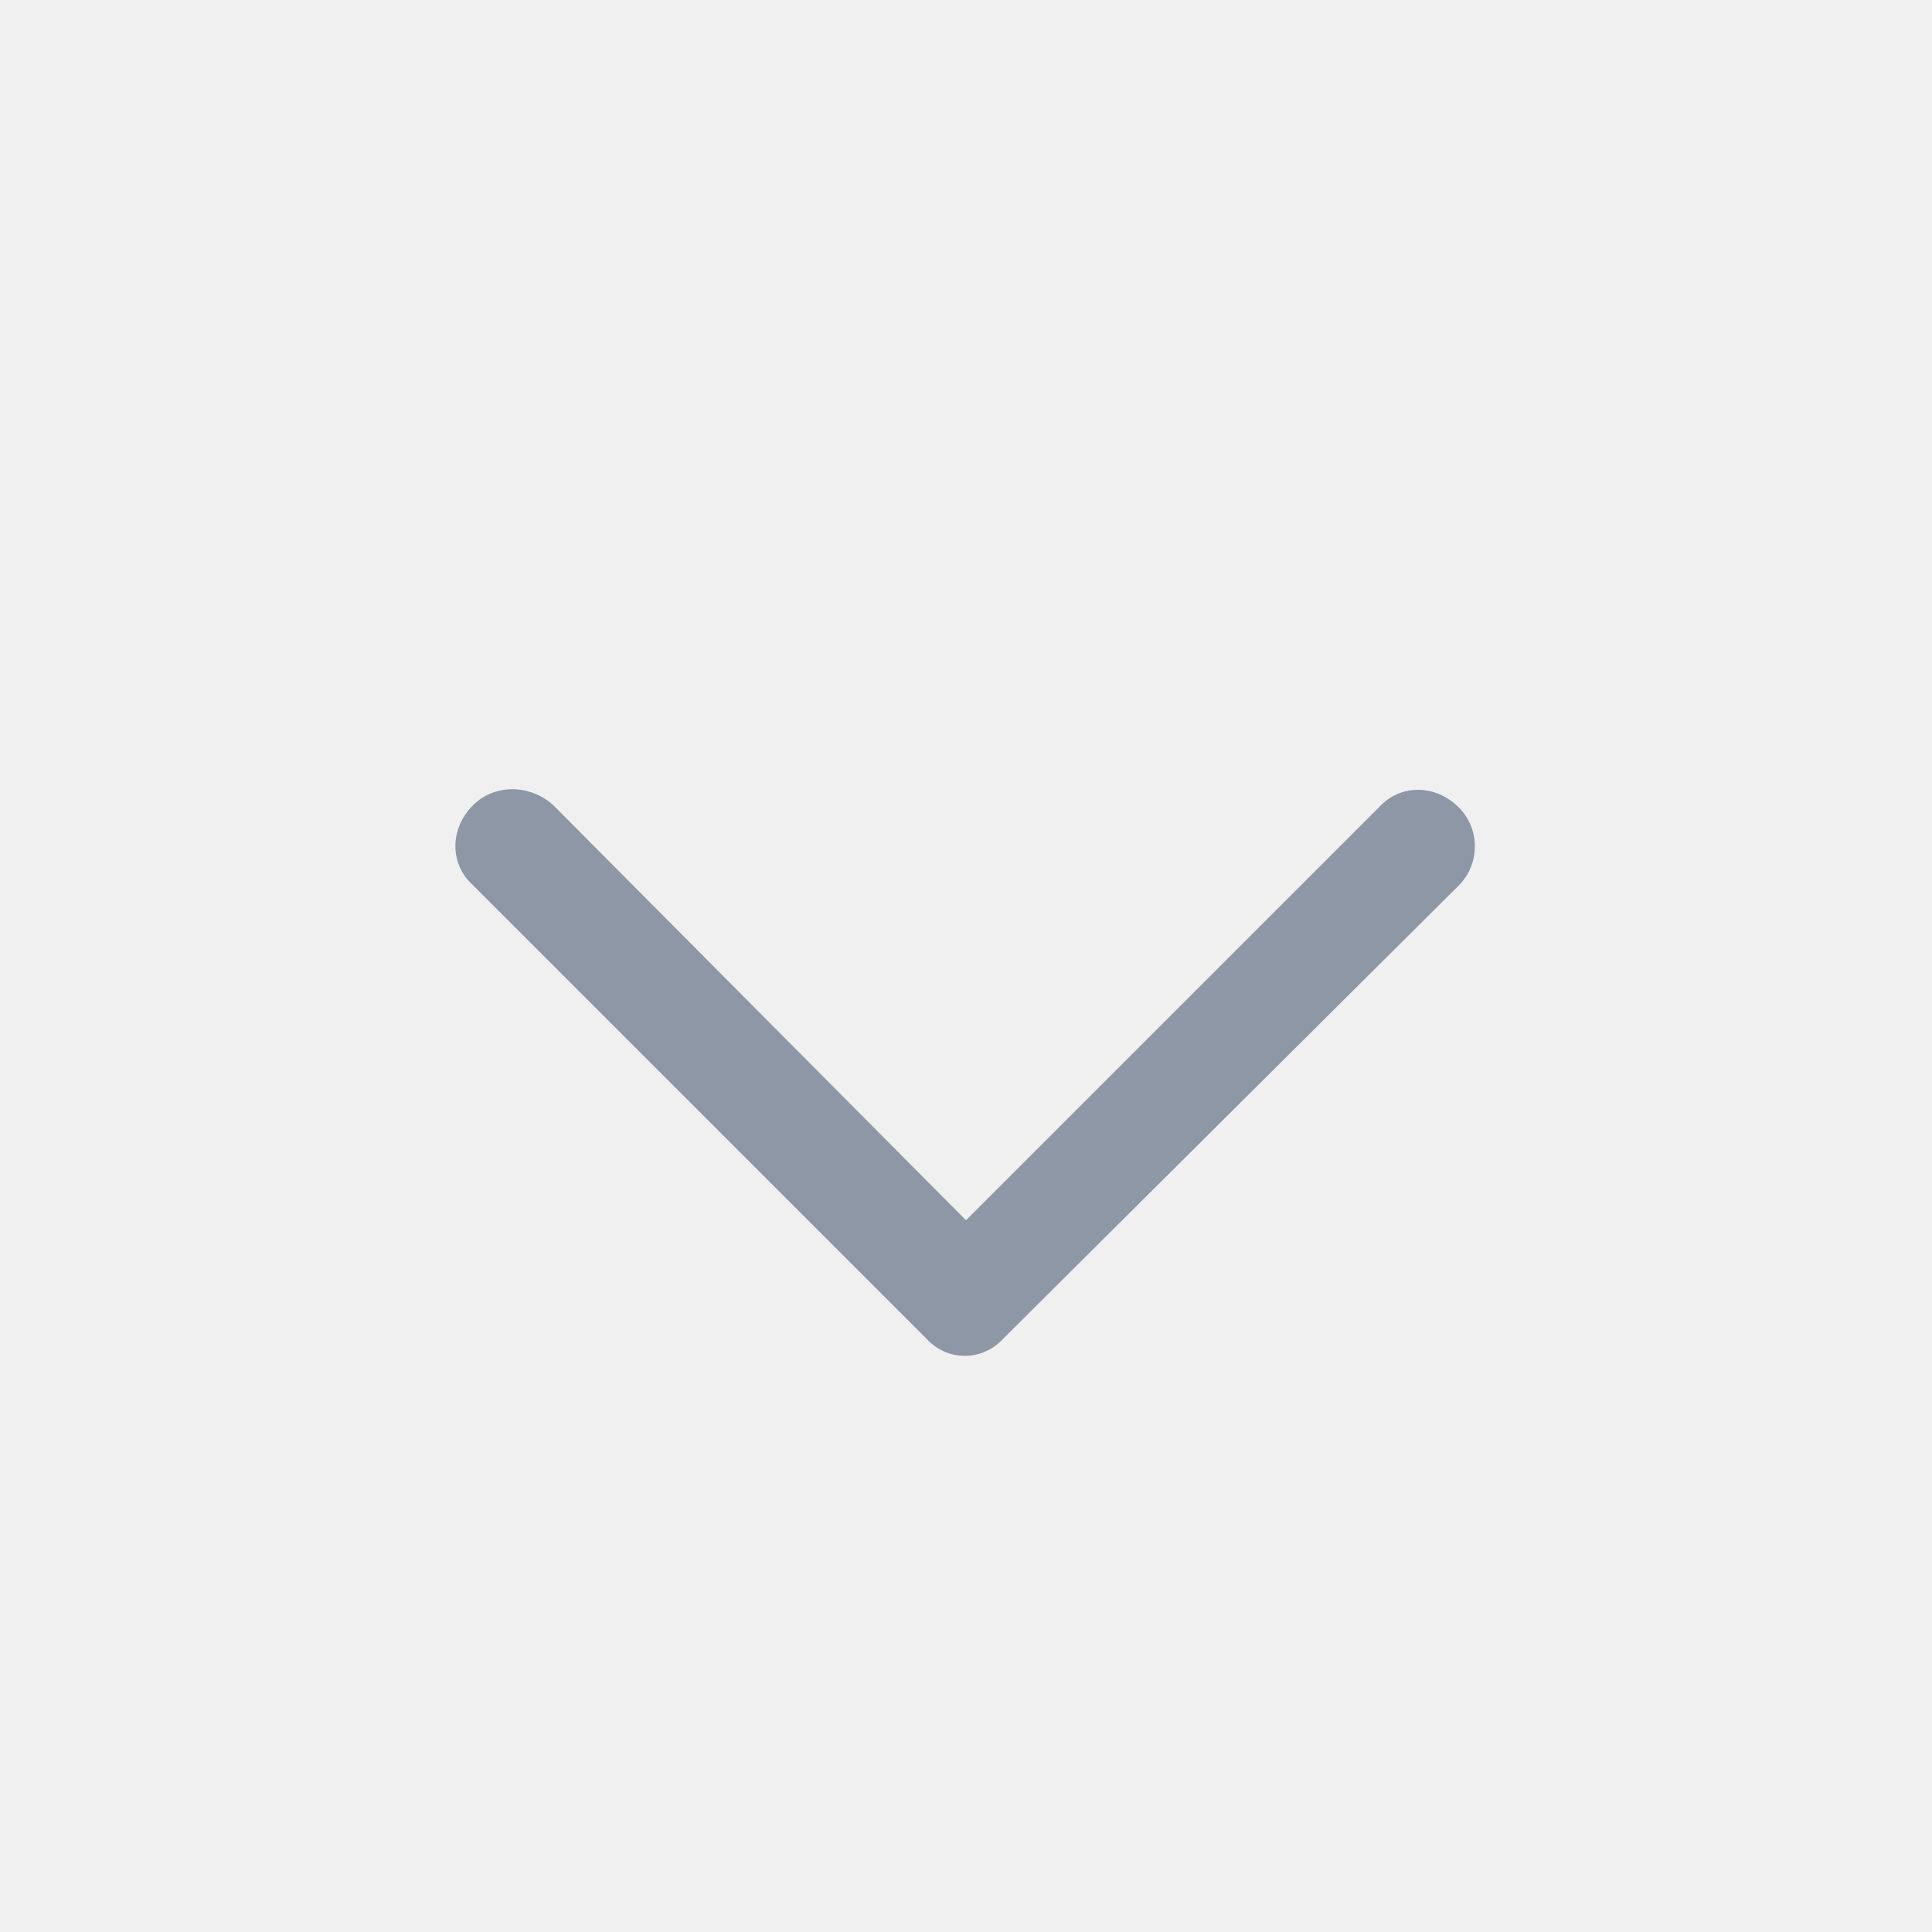
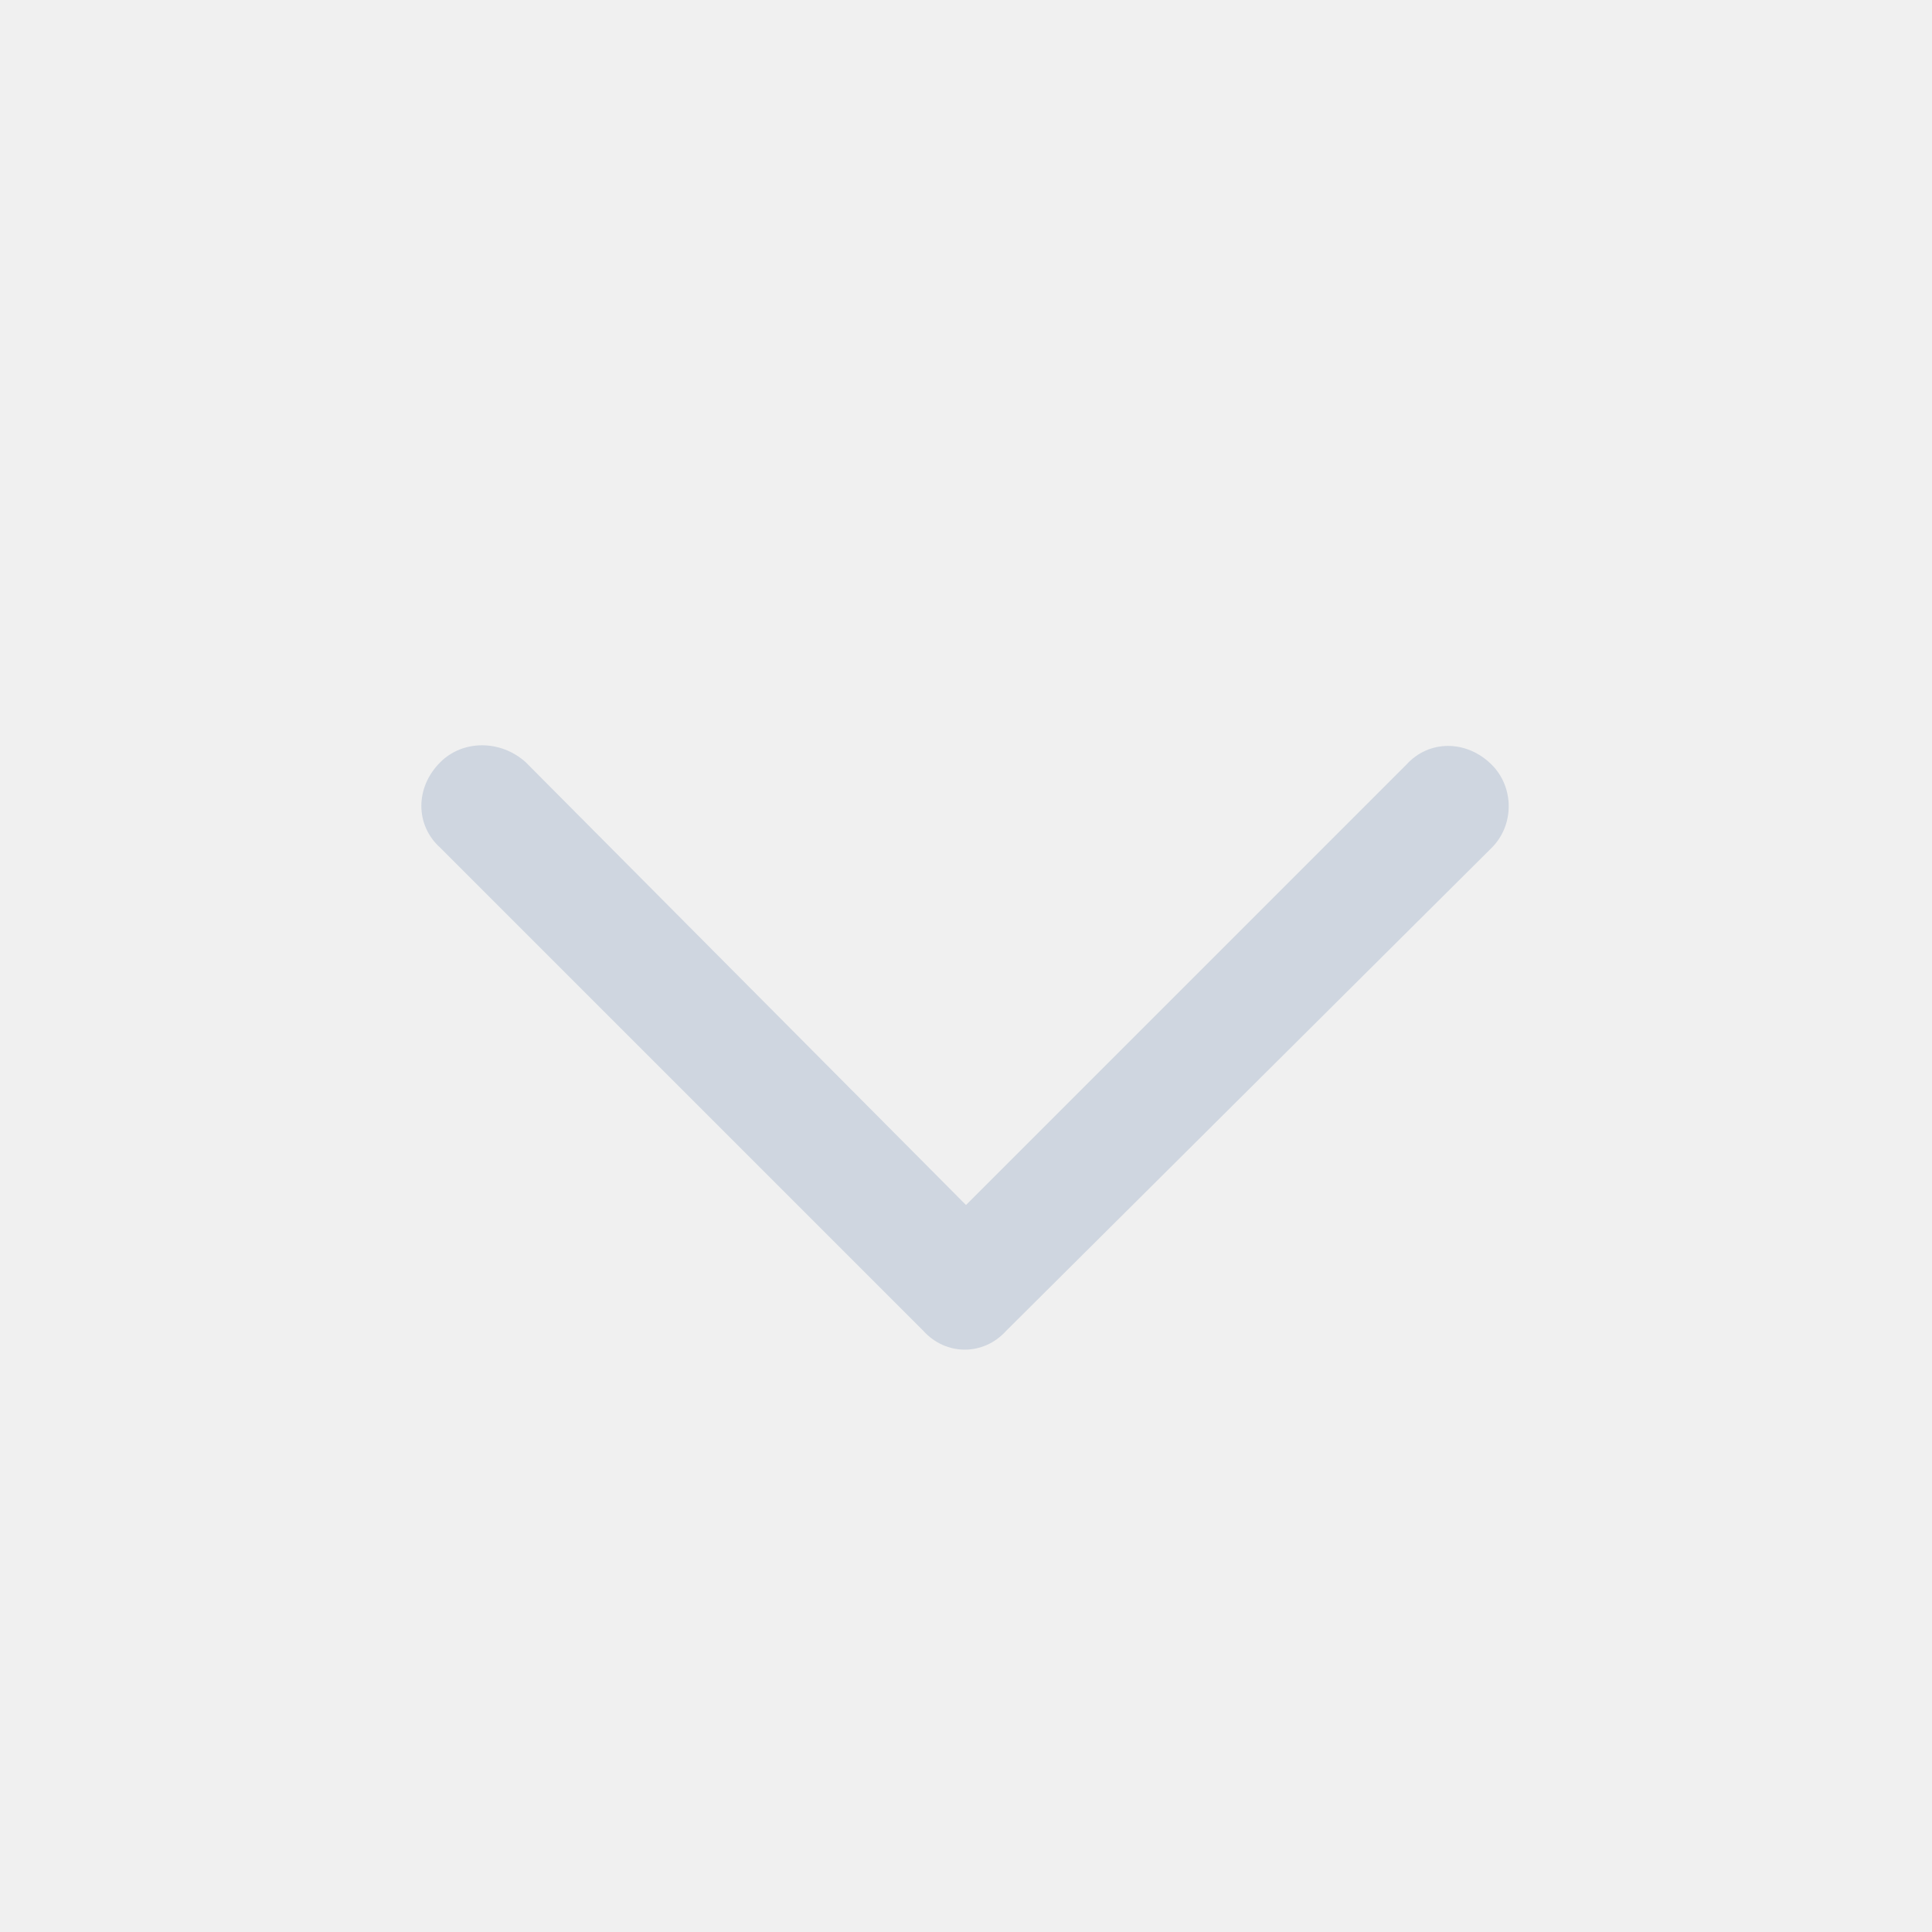
- <svg xmlns="http://www.w3.org/2000/svg" width="32" height="32" viewBox="0 0 32 32" fill="none">
-   <g clip-path="url(#clip0_2694_153203)">
-     <path d="M15.336 22.164L7.836 14.664C7.445 14.312 7.445 13.727 7.836 13.336C8.188 12.984 8.773 12.984 9.164 13.336L16 20.211L22.836 13.375C23.188 12.984 23.773 12.984 24.164 13.375C24.516 13.727 24.516 14.312 24.164 14.664L16.625 22.164C16.273 22.555 15.688 22.555 15.336 22.164Z" fill="#8E97A5" />
+ <svg xmlns="http://www.w3.org/2000/svg" width="24" height="24" viewBox="0 0 24 24" fill="none">
+   <g clip-path="url(#clip0_7606_26959)">
+     <path d="M11.469 16.531L5.469 10.531C5.156 10.25 5.156 9.781 5.469 9.469C5.75 9.188 6.219 9.188 6.531 9.469L12 14.969L17.469 9.5C17.75 9.188 18.219 9.188 18.531 9.5C18.812 9.781 18.812 10.25 18.531 10.531L12.5 16.531C12.219 16.844 11.75 16.844 11.469 16.531Z" fill="#CFD6E0" />
  </g>
  <defs>
-     <clipPath id="clip0_2694_153203">
-       <rect width="32" height="32" fill="white" />
+     <clipPath id="clip0_7606_26959">
+       <rect width="24" height="24" fill="white" />
    </clipPath>
  </defs>
</svg>
